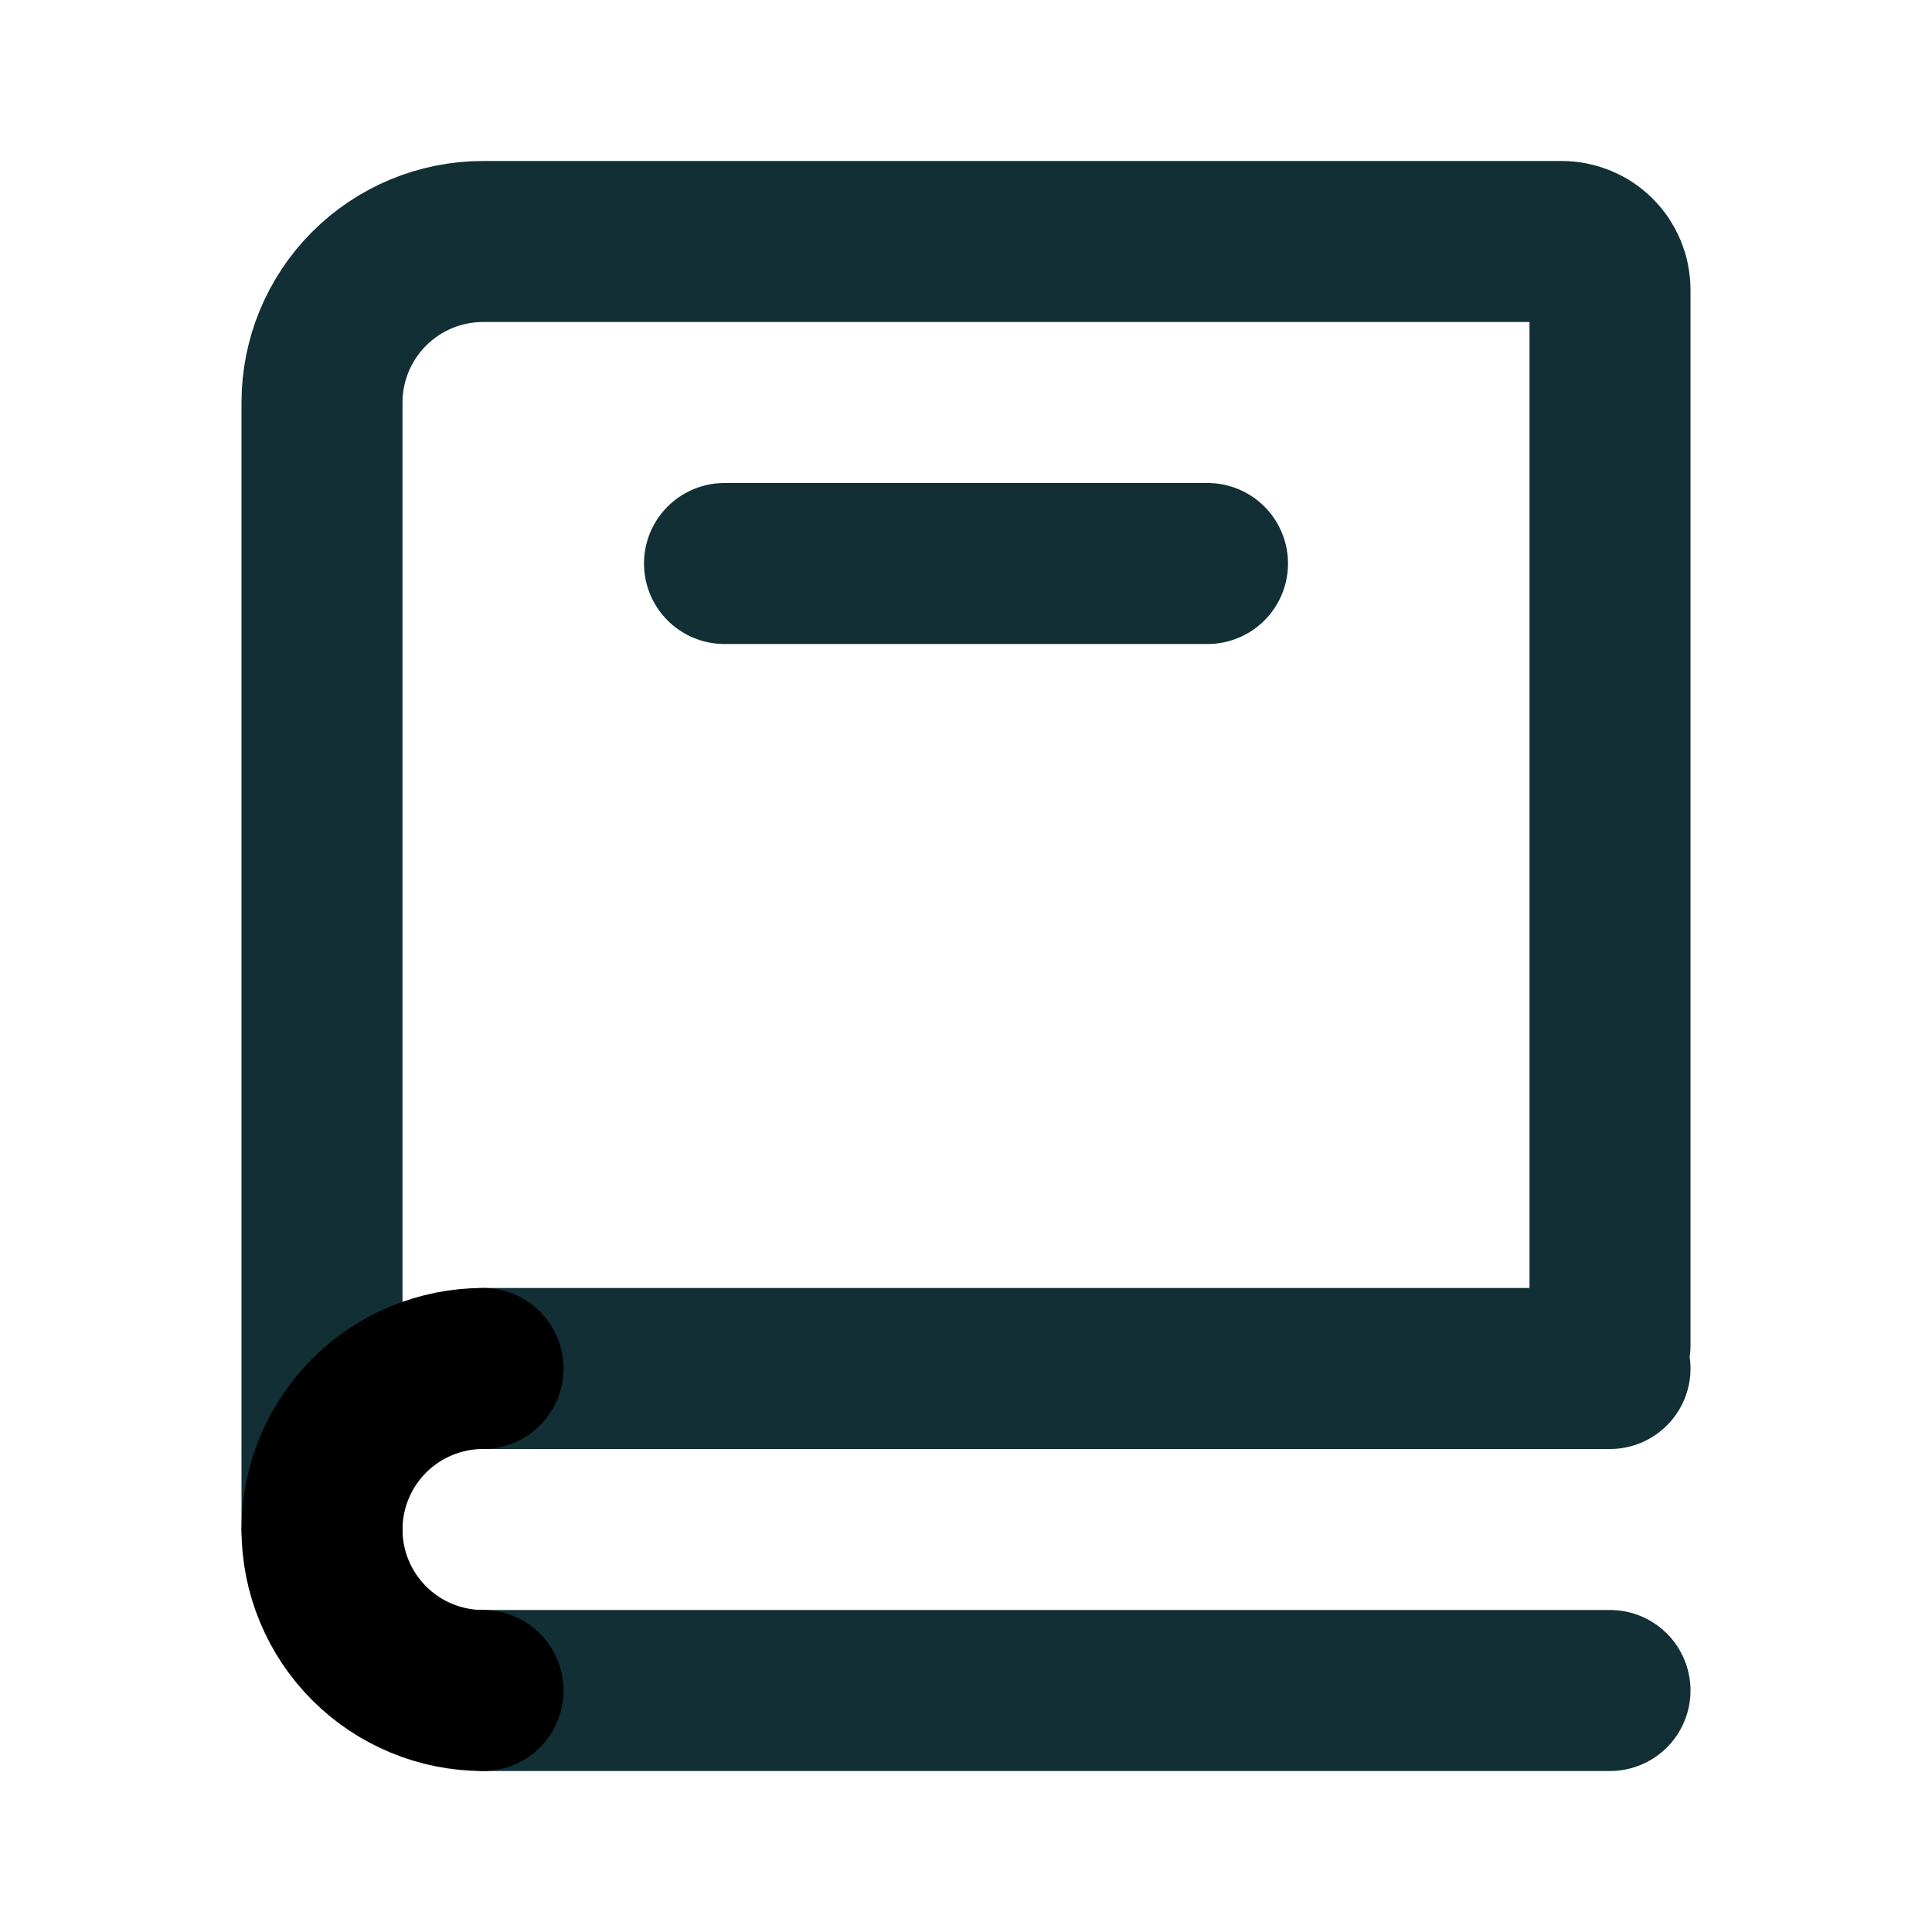
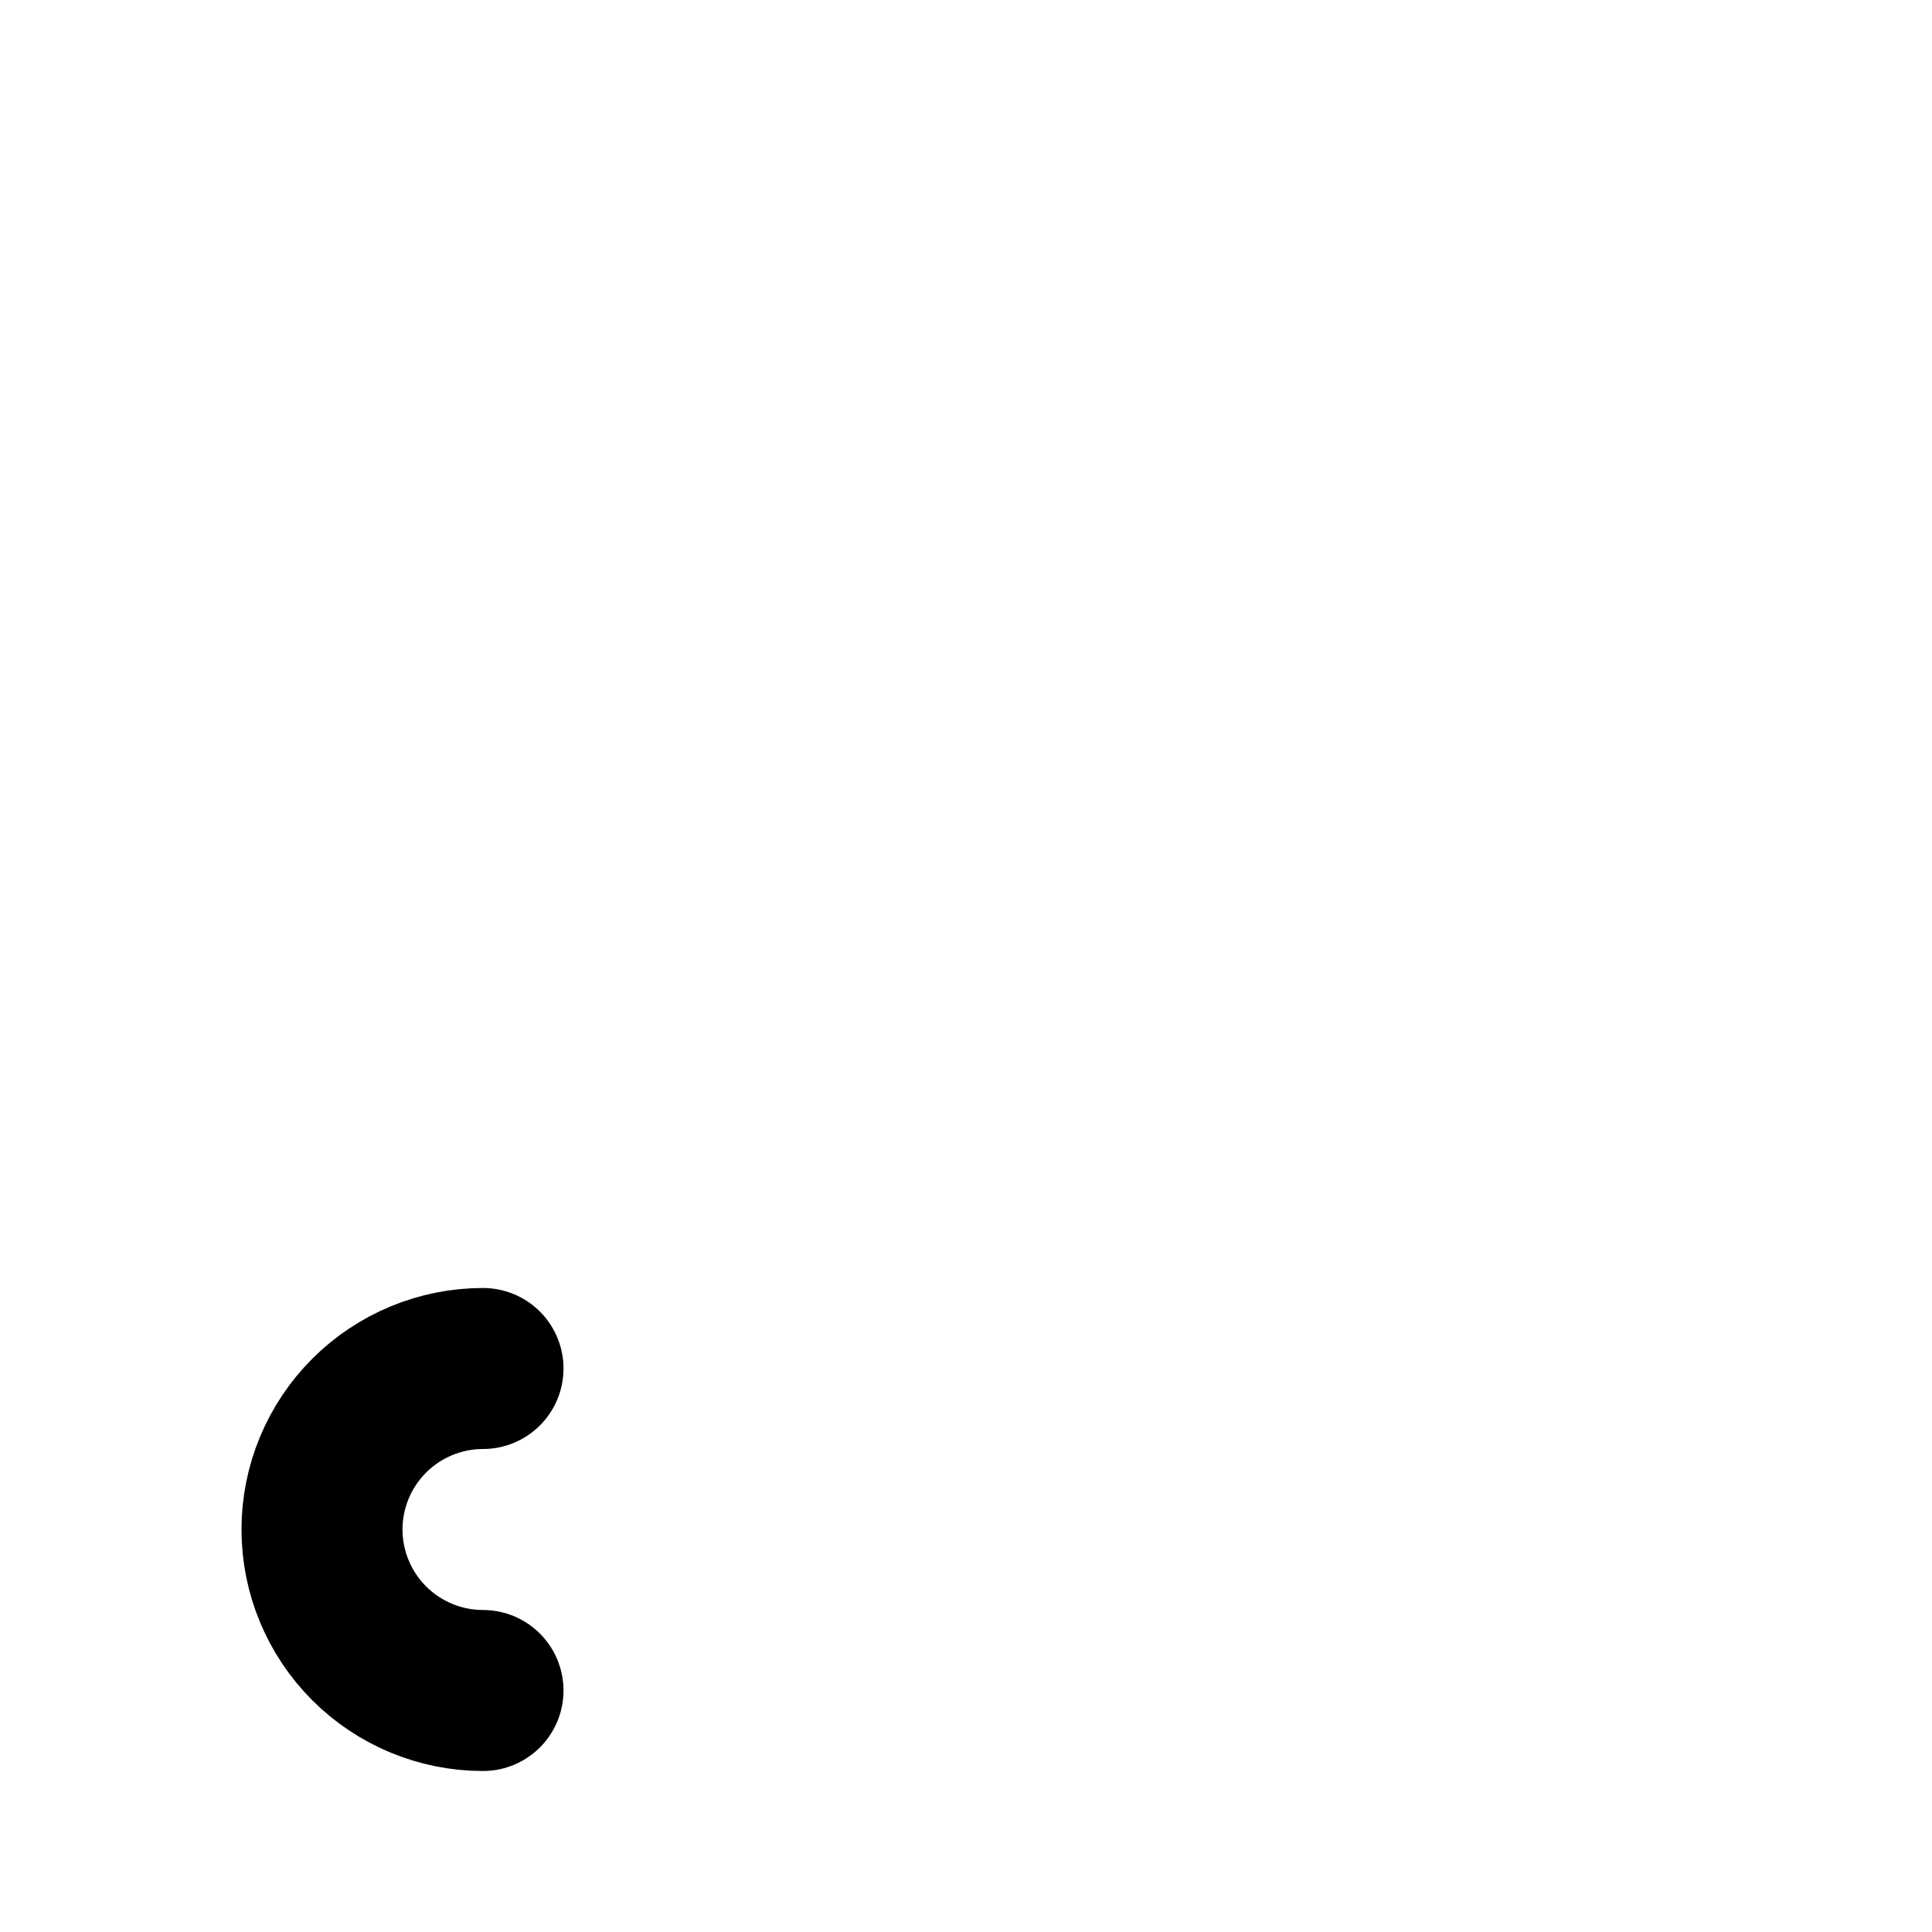
<svg xmlns="http://www.w3.org/2000/svg" width="24" height="24" viewBox="0 0 24 24" fill="none">
  <g id="Book">
-     <path id="Vector" d="M4 19V5C4 4.47 4.211 3.961 4.586 3.586C4.961 3.211 5.47 3 6 3H19.4C19.559 3 19.712 3.063 19.824 3.176C19.937 3.288 20 3.441 20 3.6V16.714M6 17H20M6 21H20" stroke="#112F34" stroke-width="2" stroke-linecap="round" stroke-linejoin="round" />
+     <path id="Vector" d="M4 19V5C4 4.47 4.211 3.961 4.586 3.586C4.961 3.211 5.47 3 6 3H19.4C19.559 3 19.712 3.063 19.824 3.176C19.937 3.288 20 3.441 20 3.6V16.714M6 17H20M6 21H20" stroke="navy-blue-100" stroke-width="2" stroke-linecap="round" stroke-linejoin="round" />
    <path id="Vector_2" d="M6 21C5.47 21 4.961 20.789 4.586 20.414C4.211 20.039 4 19.53 4 19C4 18.47 4.211 17.961 4.586 17.586C4.961 17.211 5.47 17 6 17" stroke="black" stroke-width="2" stroke-linecap="round" stroke-linejoin="round" />
-     <path id="Vector_3" d="M9 7H15" stroke="#112F34" stroke-width="2" stroke-linecap="round" stroke-linejoin="round" />
+     <path id="Vector_3" d="M9 7H15" stroke="navy-blue-100" stroke-width="2" stroke-linecap="round" stroke-linejoin="round" />
  </g>
</svg>
